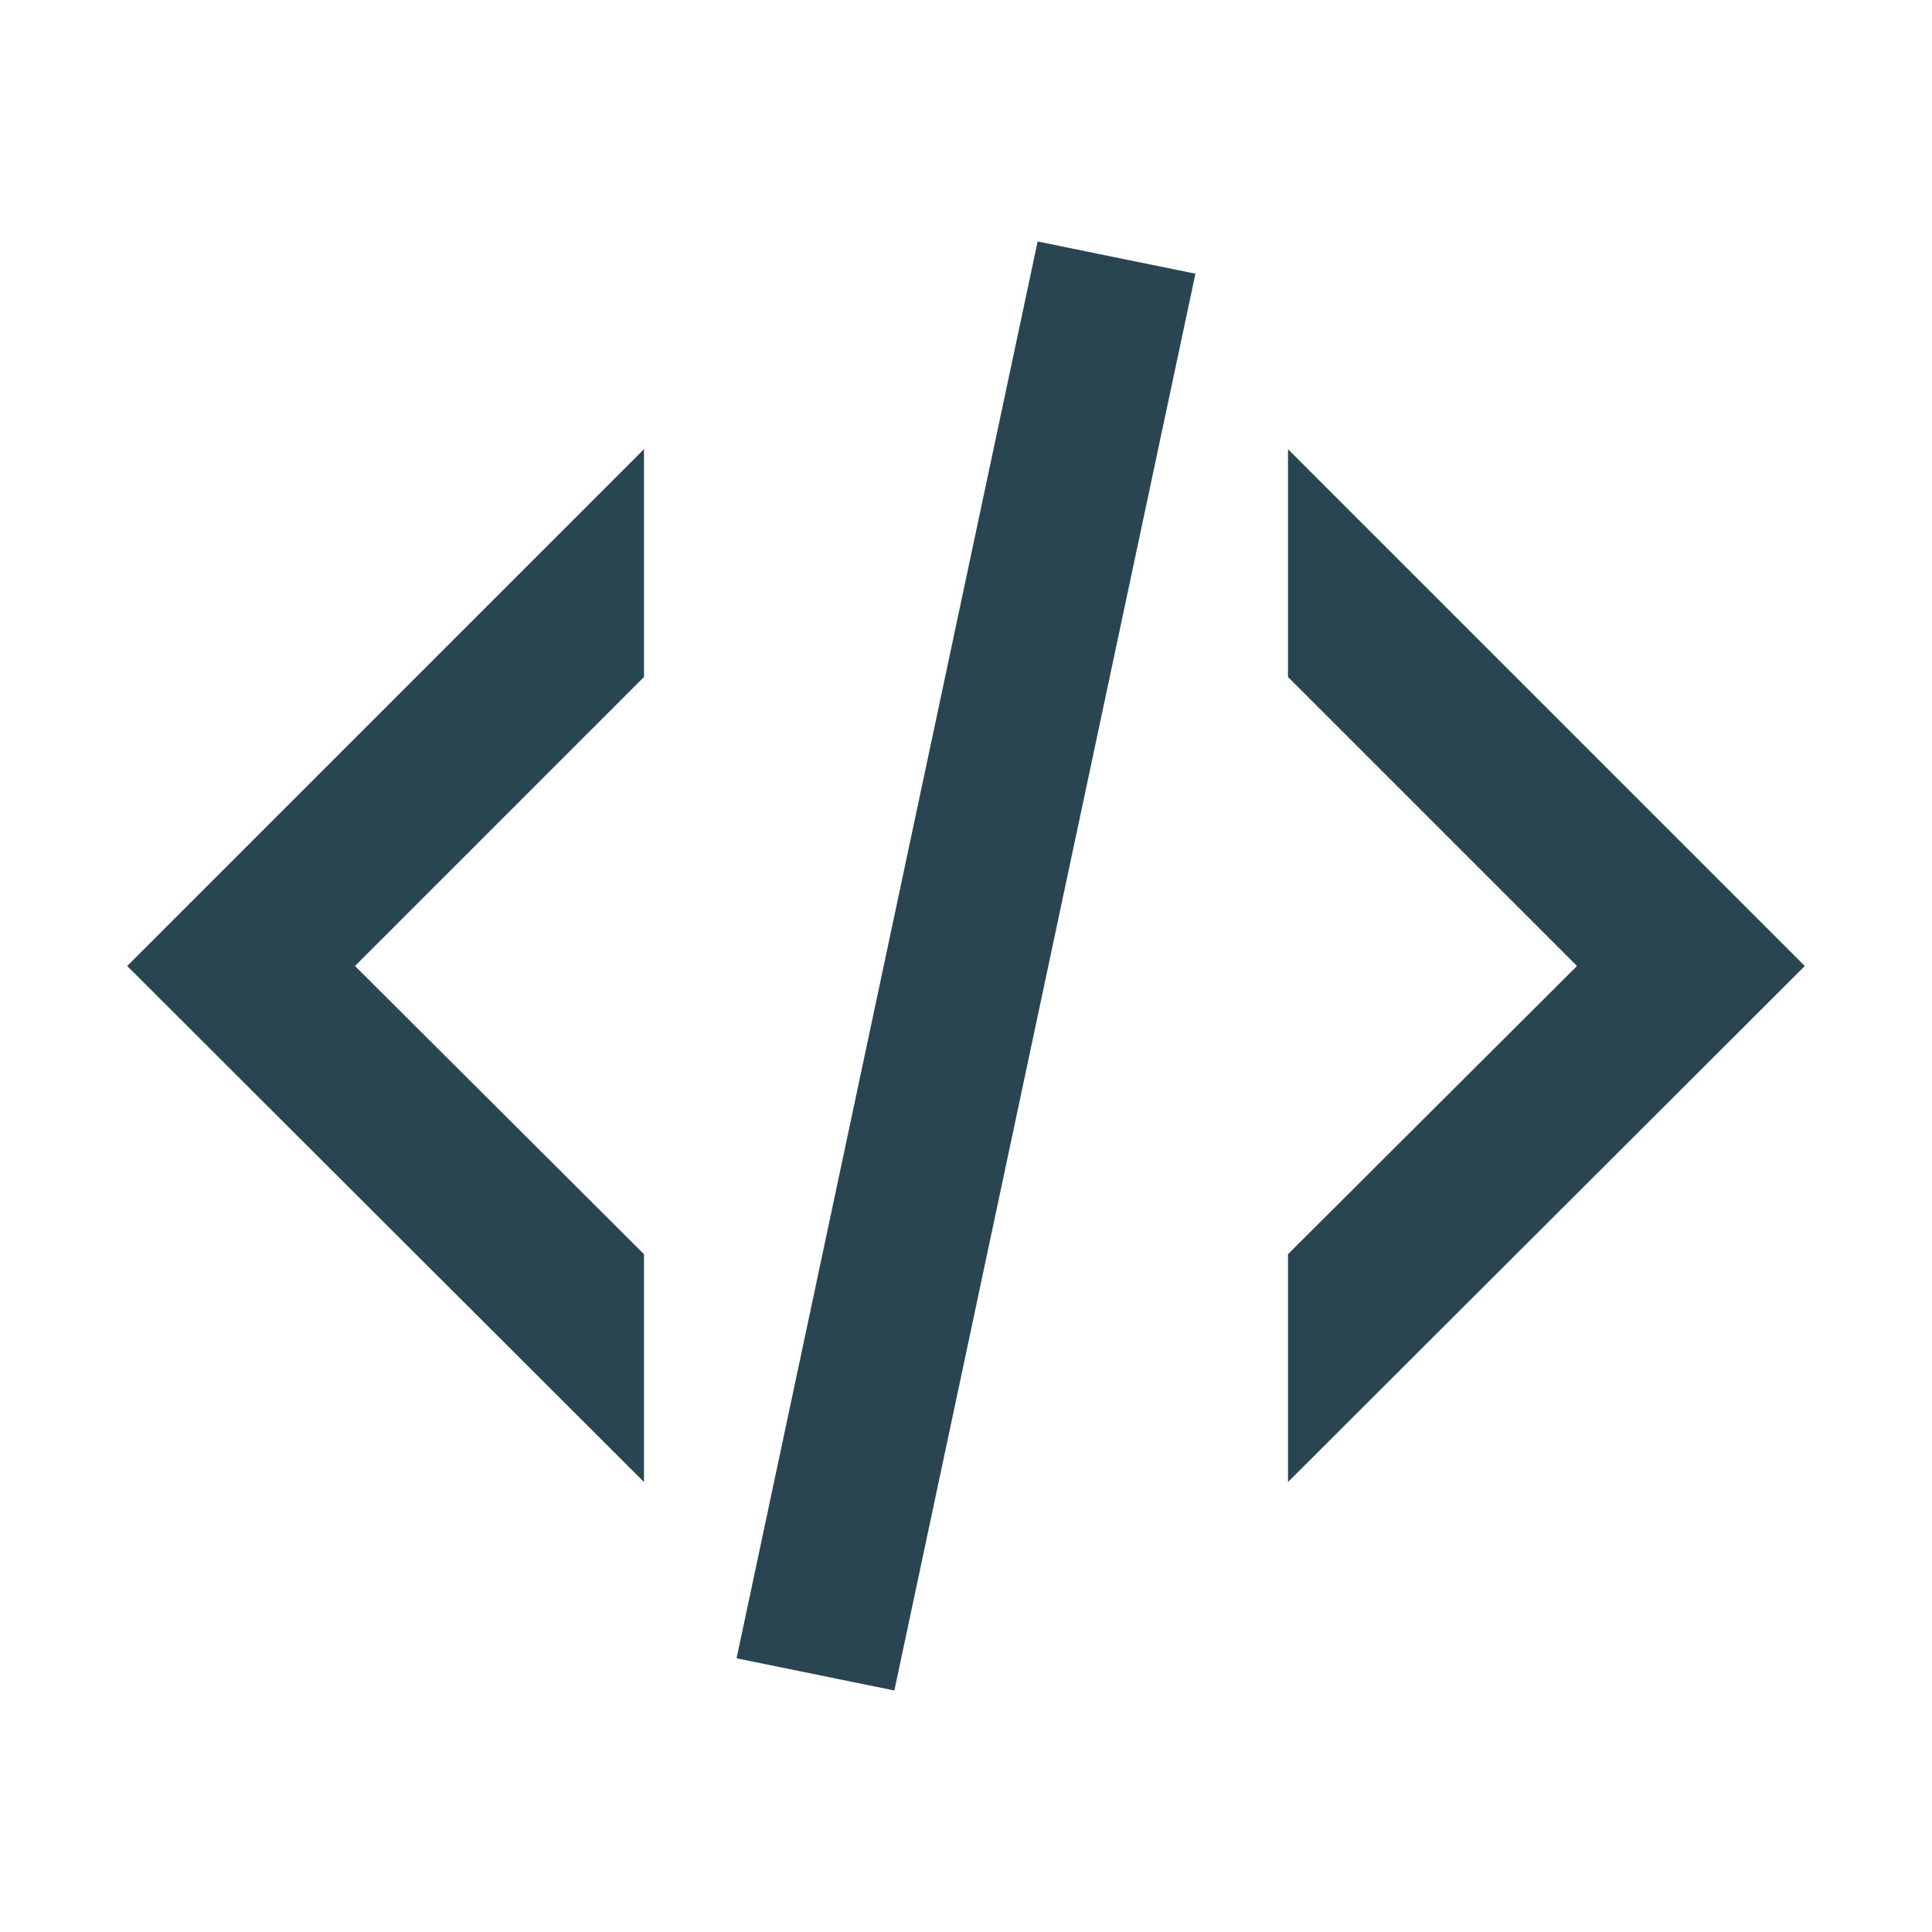
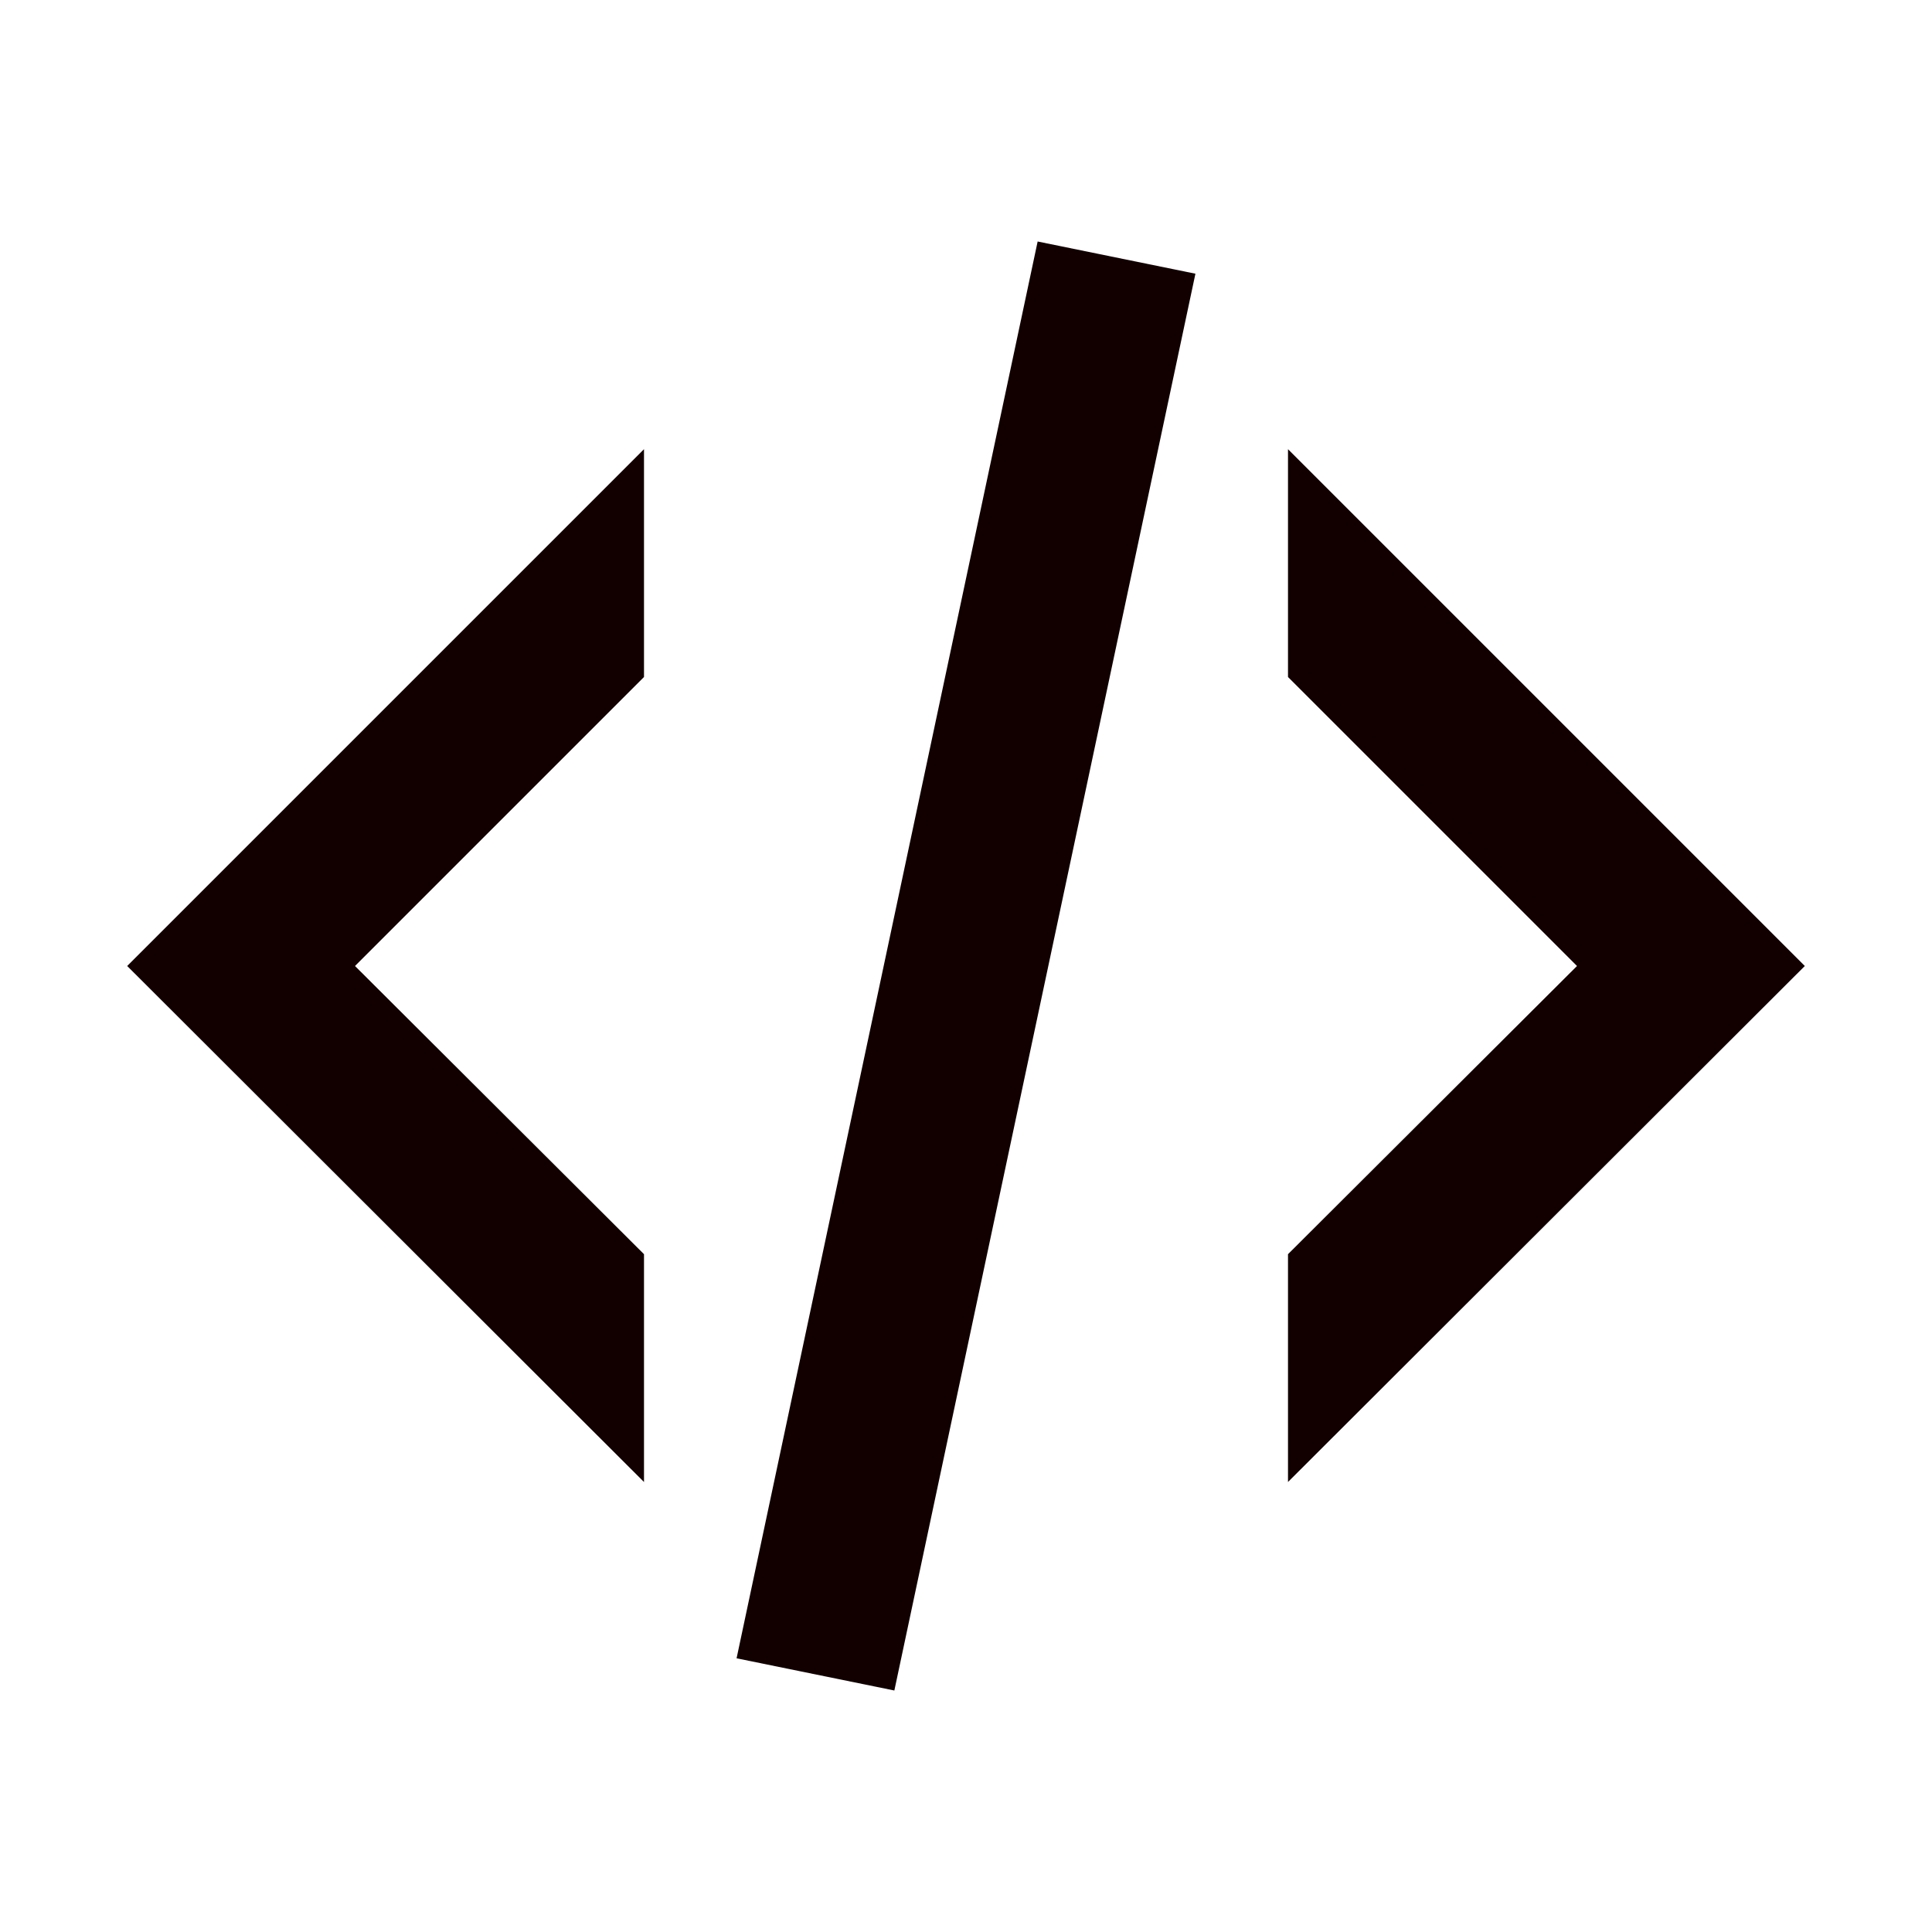
<svg xmlns="http://www.w3.org/2000/svg" version="1.1" width="24" height="24" viewBox="0 0 24 24" id="svg4">
  <defs id="defs8" />
-   <path d="M12.89,3L14.85,3.4L11.11,21L9.15,20.6L12.89,3M19.59,12L16,8.41V5.58L22.42,12L16,18.41V15.58L19.59,12M1.58,12L8,5.58V8.41L4.41,12L8,15.58V18.41L1.58,12Z" id="path2" style="fill:#294552;fill-opacity:1" />
+   <path d="M12.89,3L14.85,3.4L11.11,21L9.15,20.6L12.89,3M19.59,12L16,8.41V5.58L22.42,12L16,18.41V15.58L19.59,12M1.58,12L8,5.58V8.41L4.41,12L8,15.58V18.41L1.58,12Z" id="path2" style="fill:#120000;fill-opacity:1" />
</svg>
